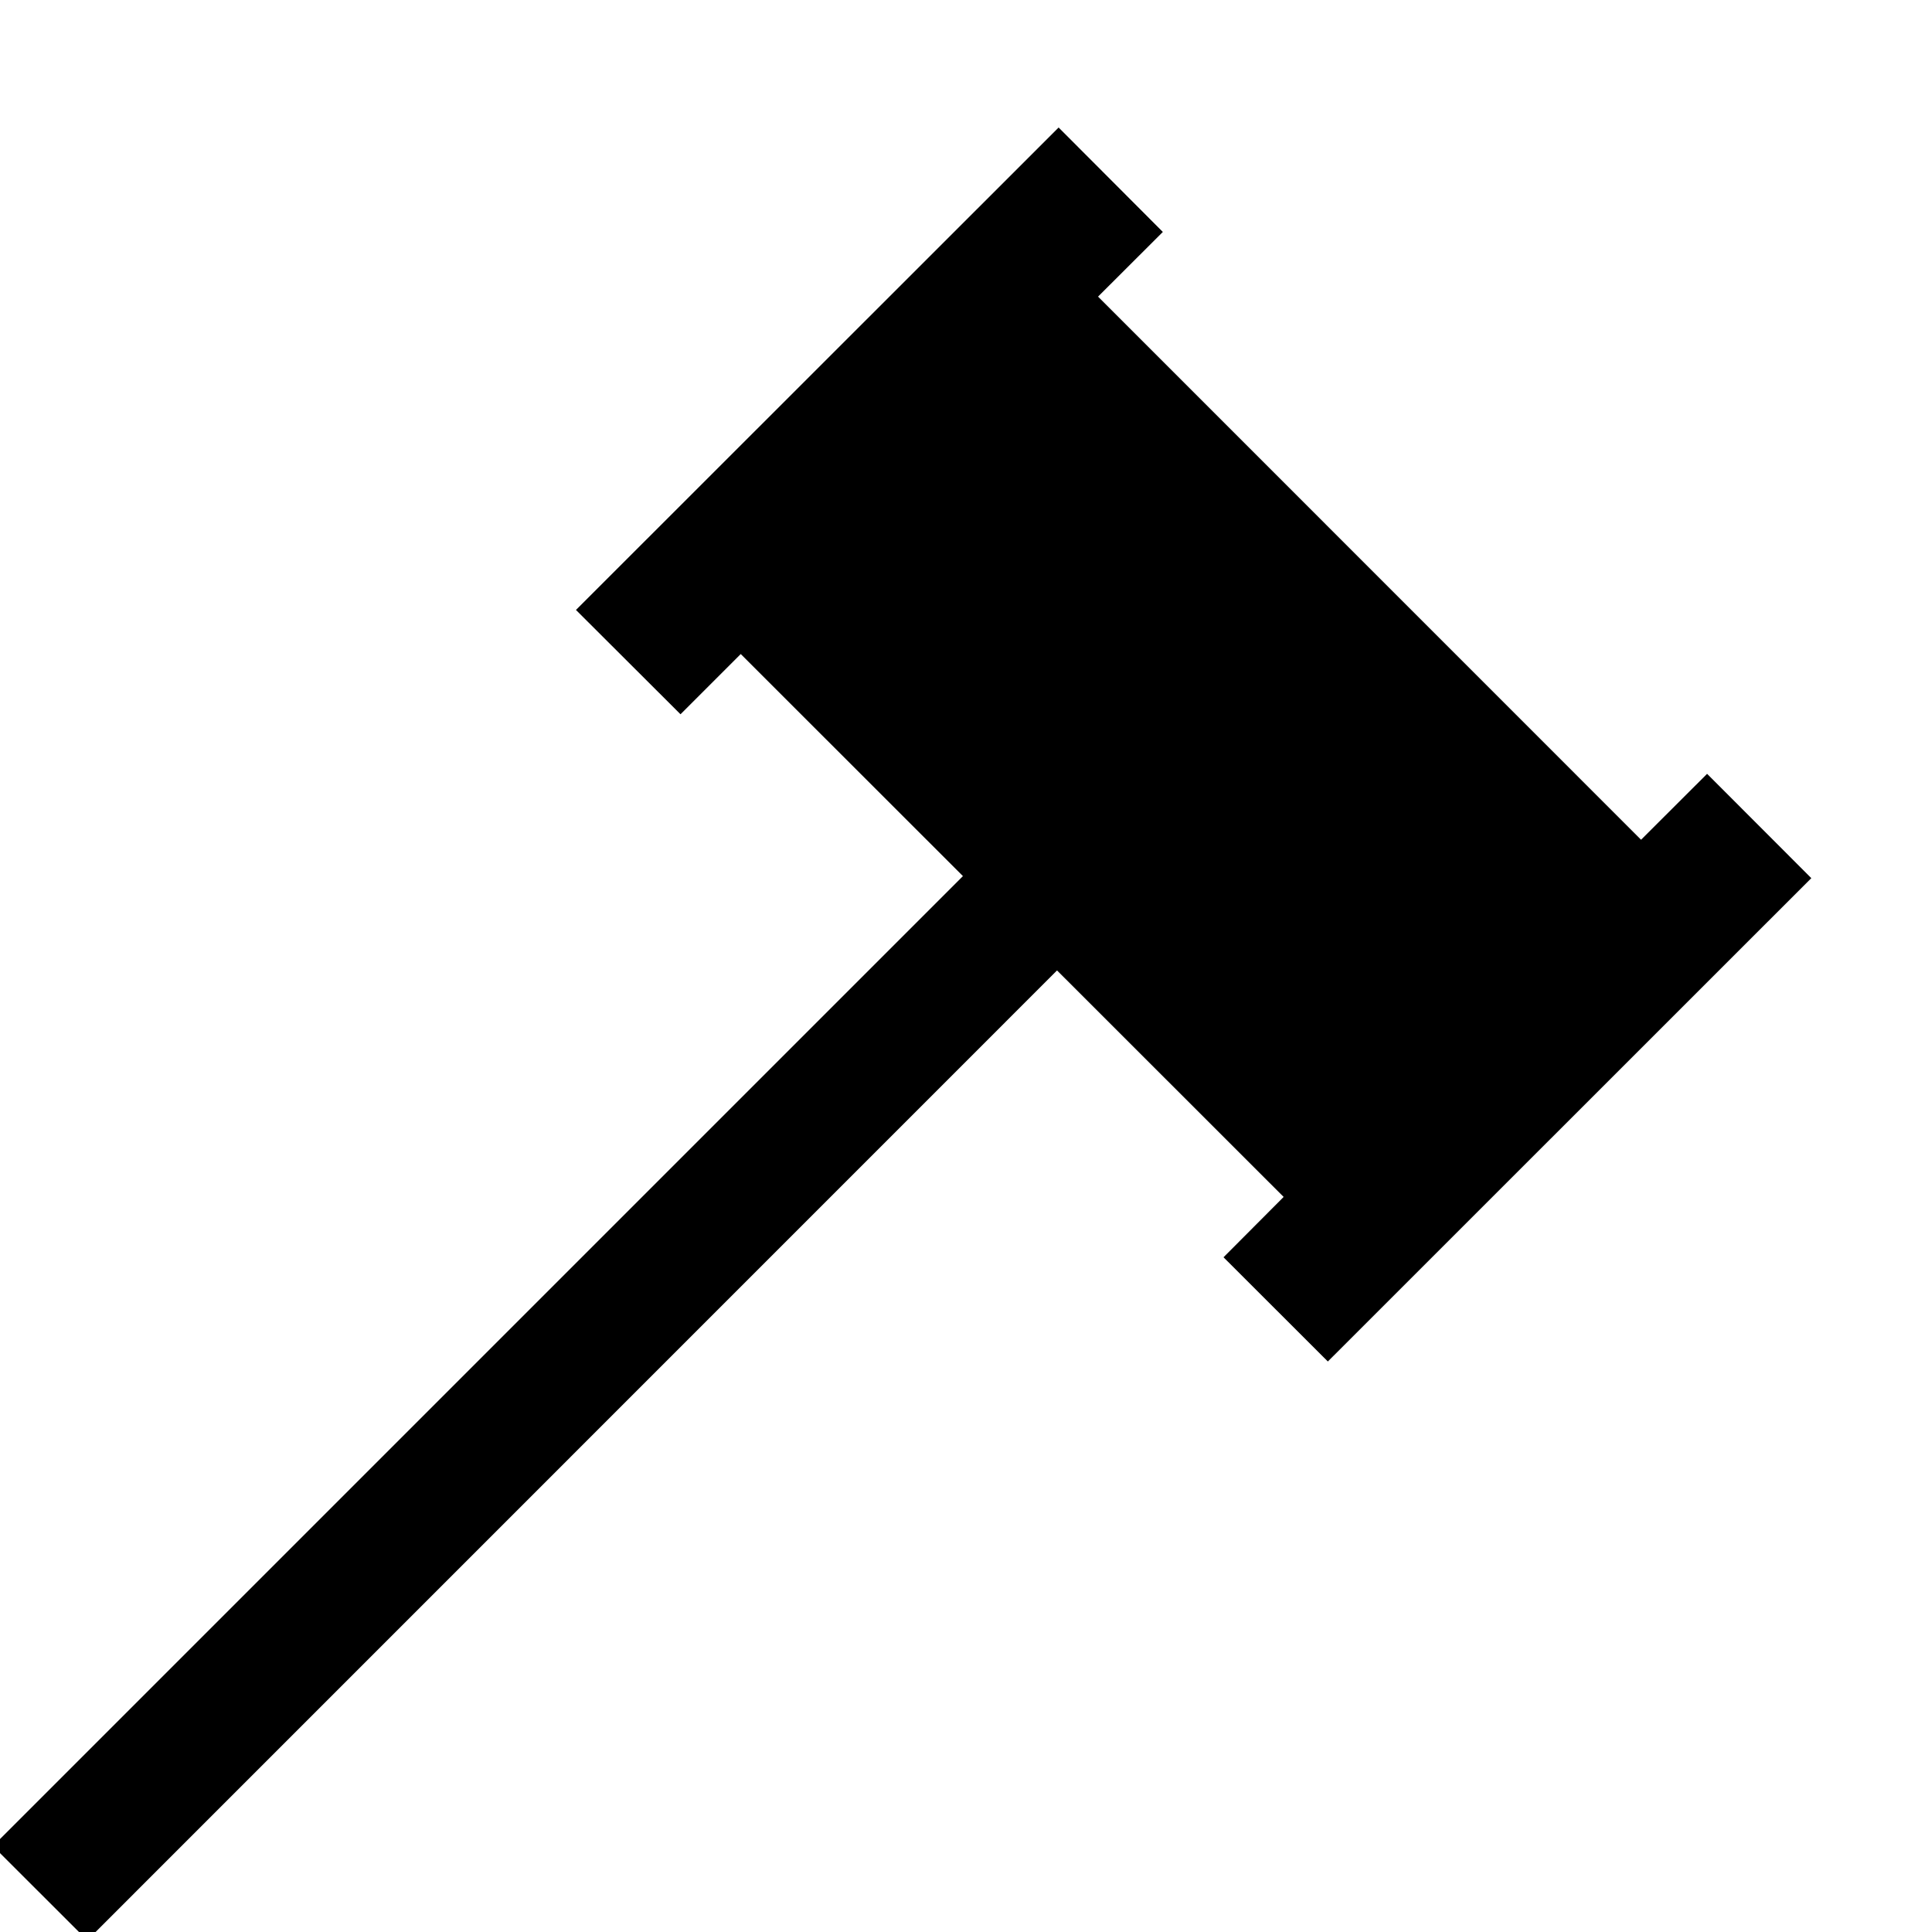
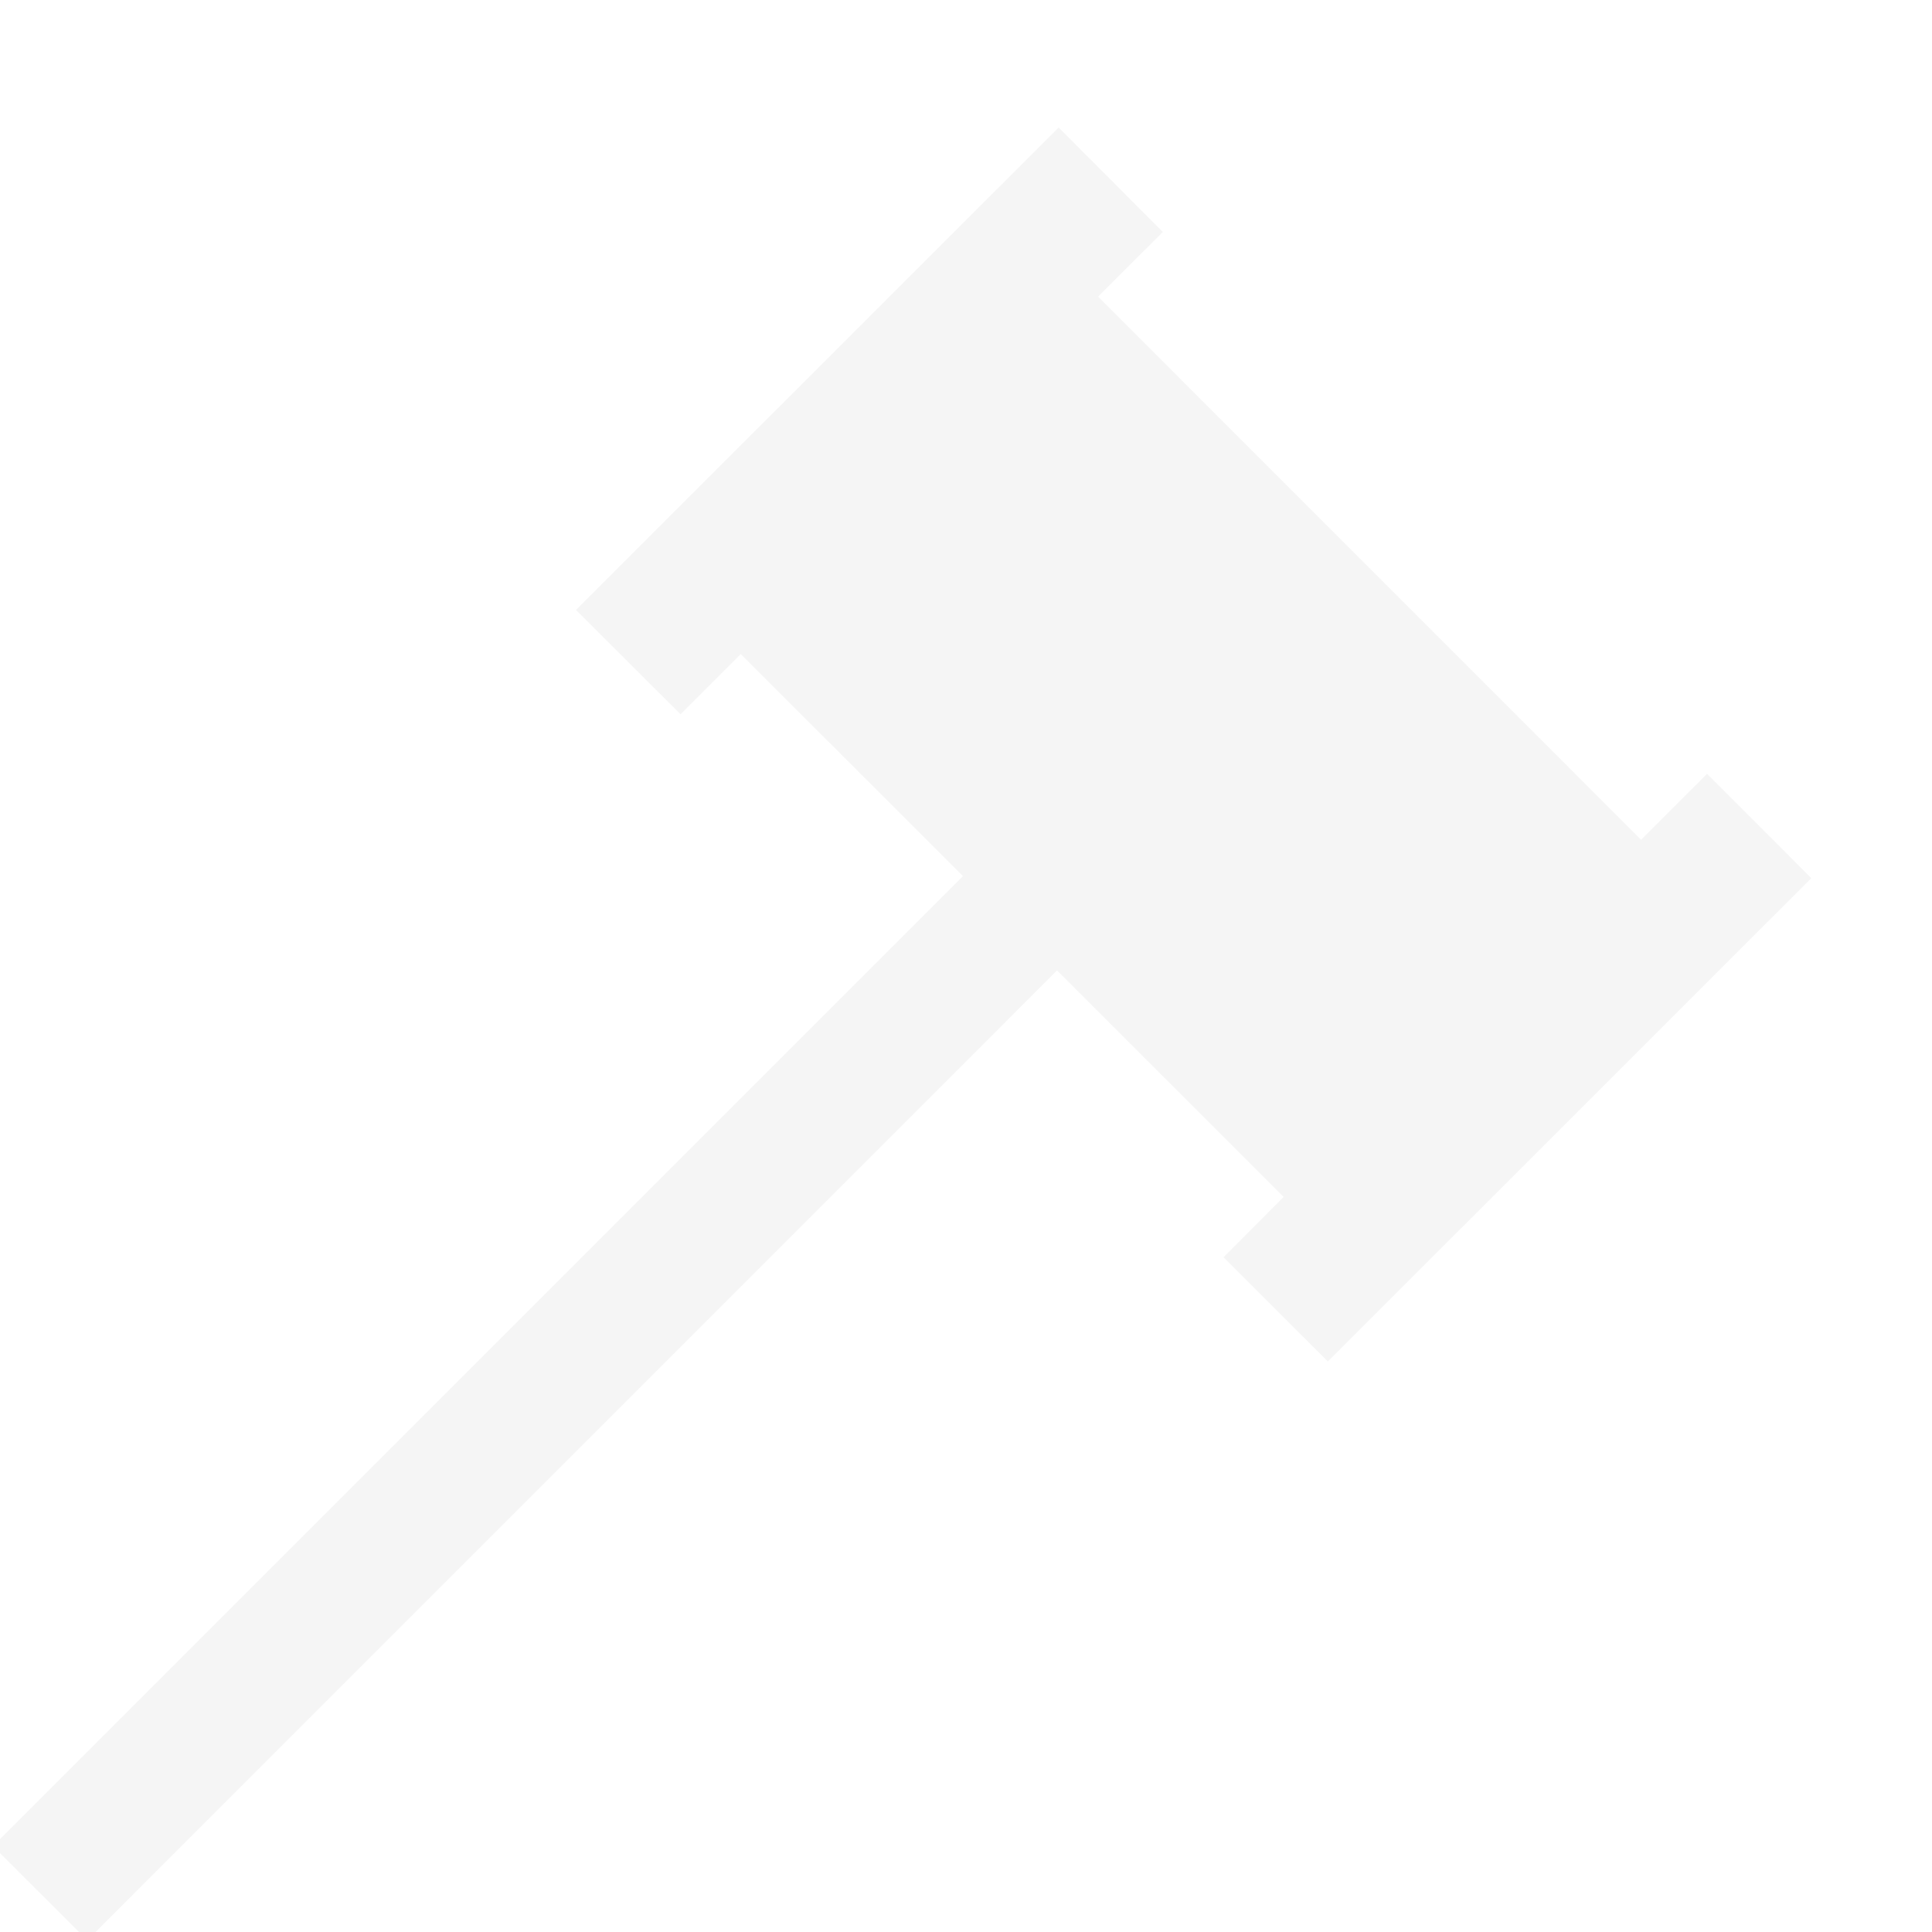
<svg xmlns="http://www.w3.org/2000/svg" width="800px" height="800px" viewBox="0 0 17 17" version="1.1" class="si-glyph si-glyph-law-hammer" fill="#000000">
  <g id="SVGRepo_bgCarrier" stroke-width="0" />
  <g id="SVGRepo_tracerCarrier" stroke-linecap="round" stroke-linejoin="round" />
  <g id="SVGRepo_iconCarrier">
    <defs> </defs>
    <g stroke="none" stroke-width="1" fill="none" fill-rule="evenodd">
-       <path d="M14.44,7.389 L9.662,2.61 L10.232,2.041 L9.315,1.122 L5.068,5.367 L5.988,6.285 L6.518,5.755 L8.473,7.709 L-0.062,16.244 L0.768,17.073 L9.301,8.539 L11.295,10.532 L10.766,11.063 L11.684,11.98 L15.938,7.727 L15.021,6.809 L14.44,7.389 Z" fill="#000000" class="si-glyph-fill"> </path>
+       <path d="M14.44,7.389 L9.662,2.61 L10.232,2.041 L9.315,1.122 L5.068,5.367 L5.988,6.285 L6.518,5.755 L8.473,7.709 L-0.062,16.244 L0.768,17.073 L9.301,8.539 L11.295,10.532 L10.766,11.063 L11.684,11.98 L15.938,7.727 L15.021,6.809 L14.44,7.389 Z" fill="#f5f5f5" class="si-glyph-fill"> </path>
    </g>
  </g>
</svg>
